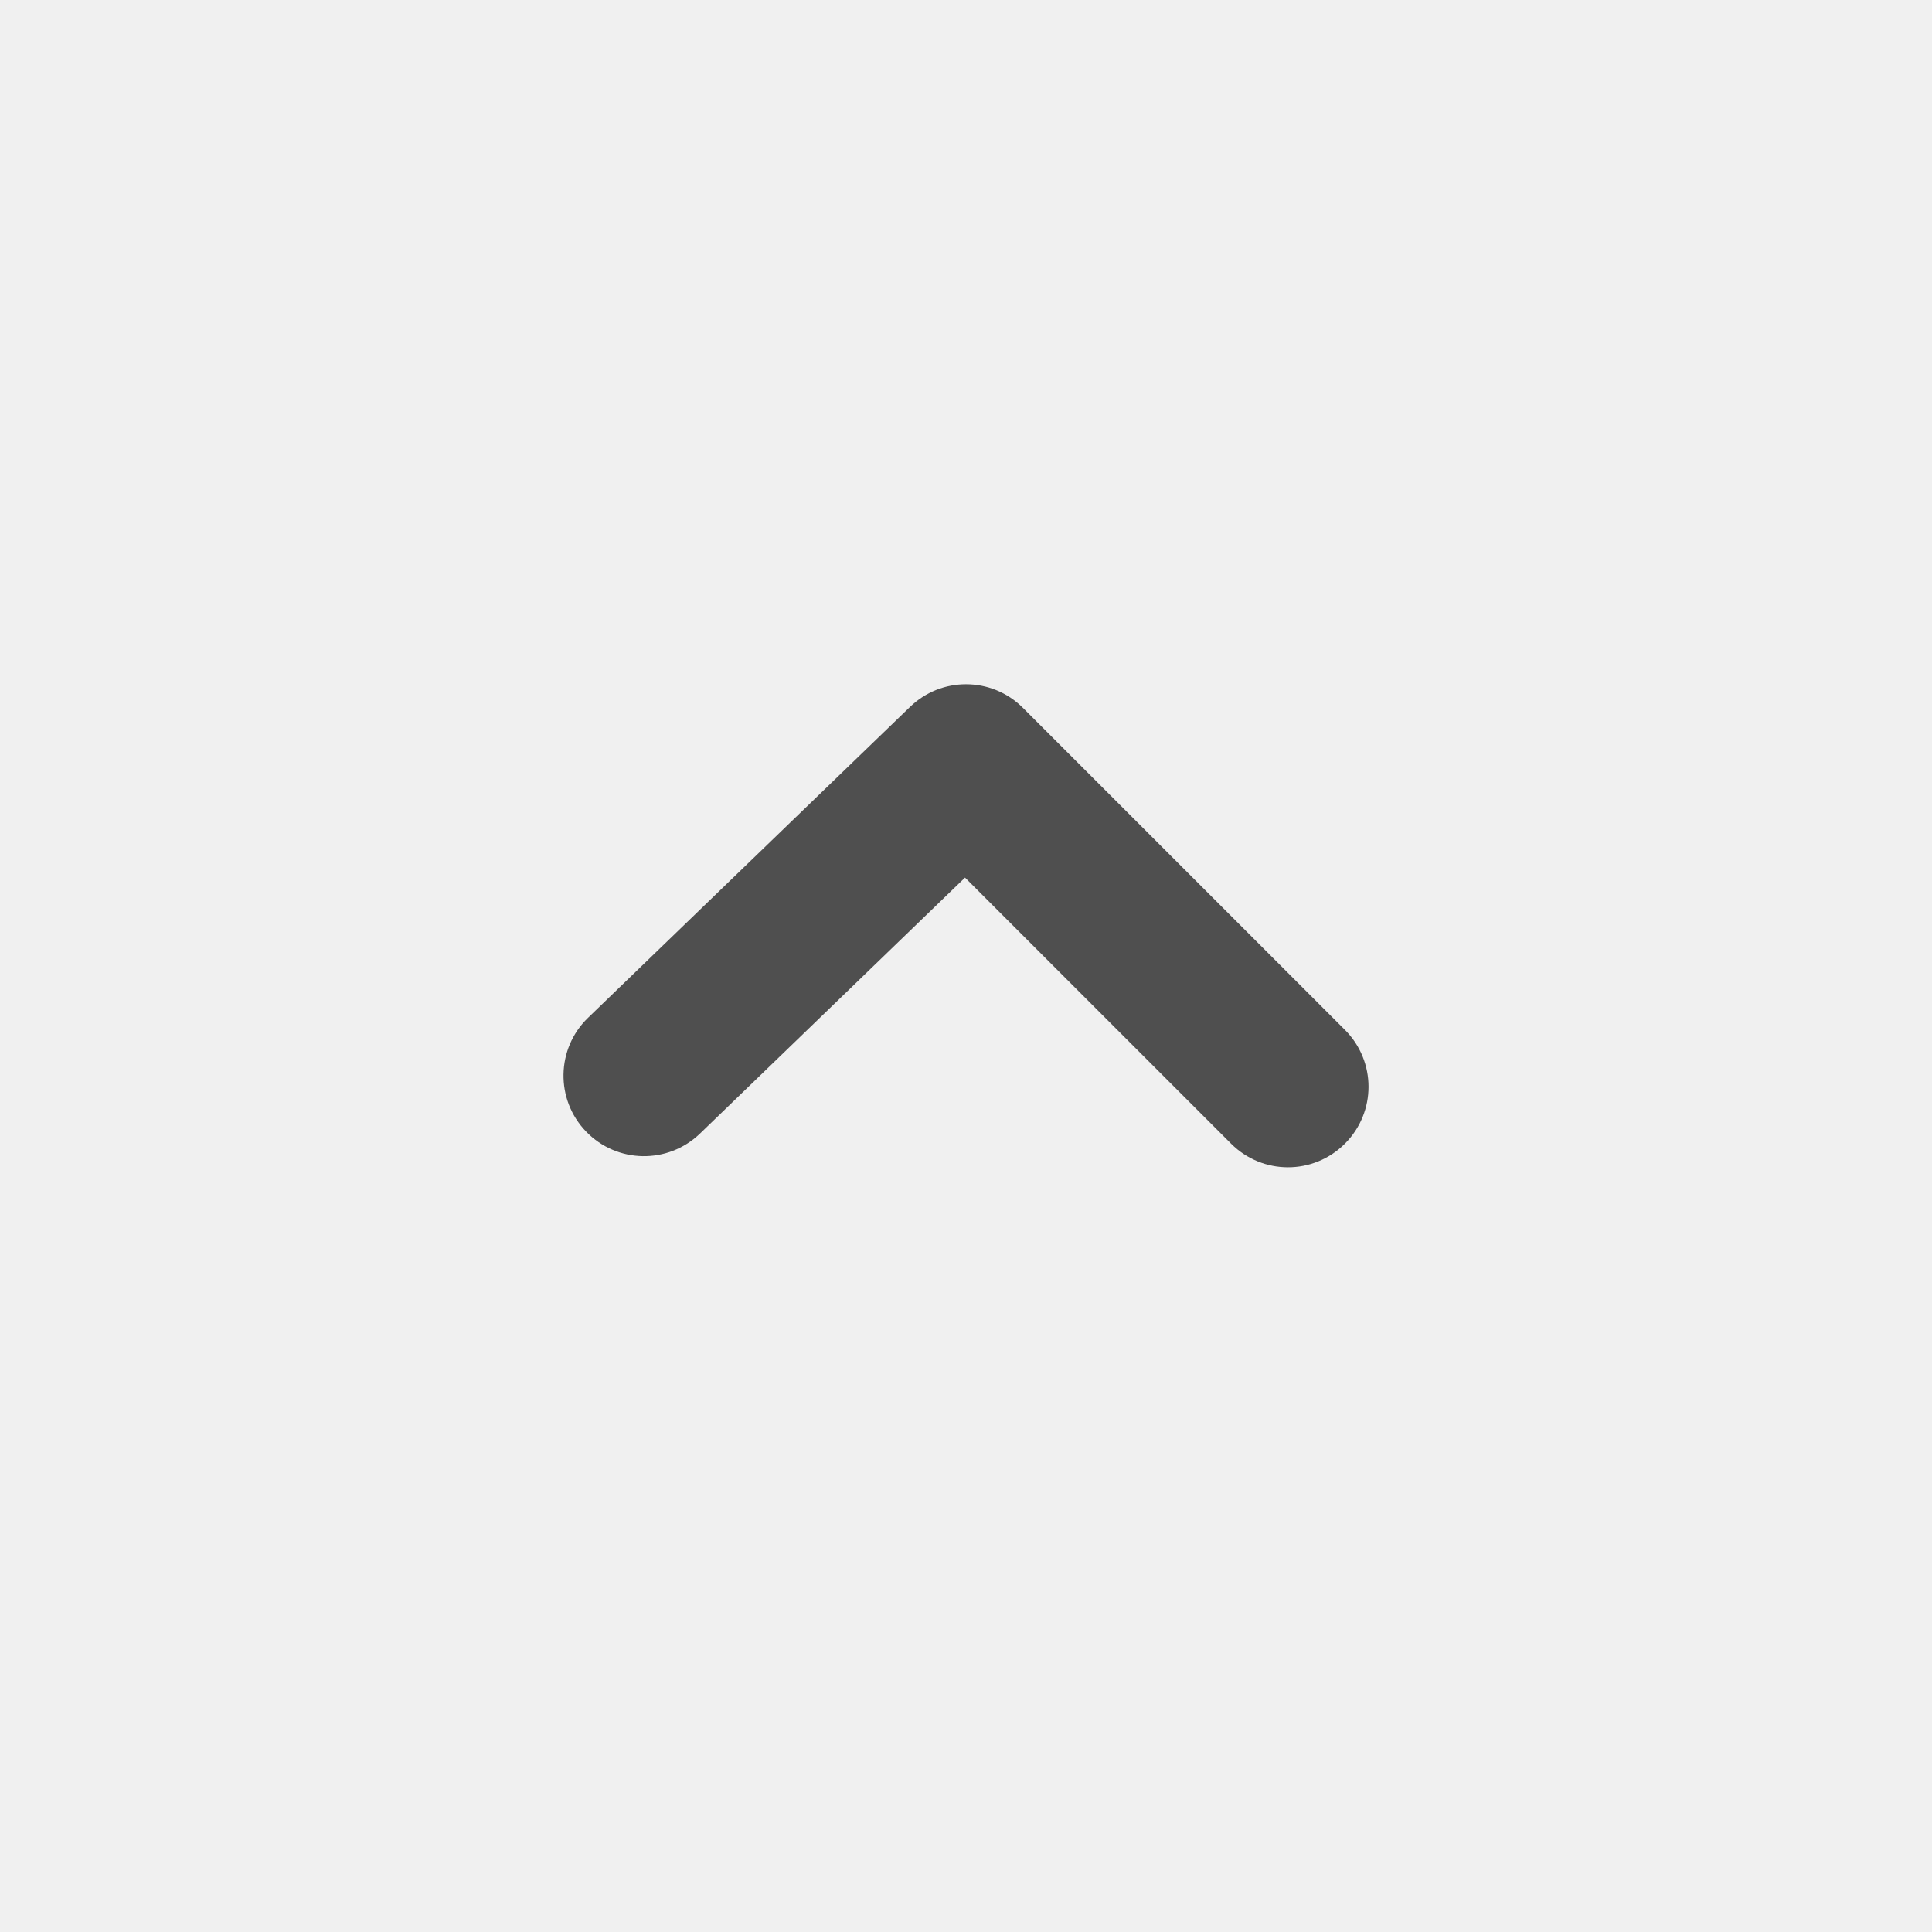
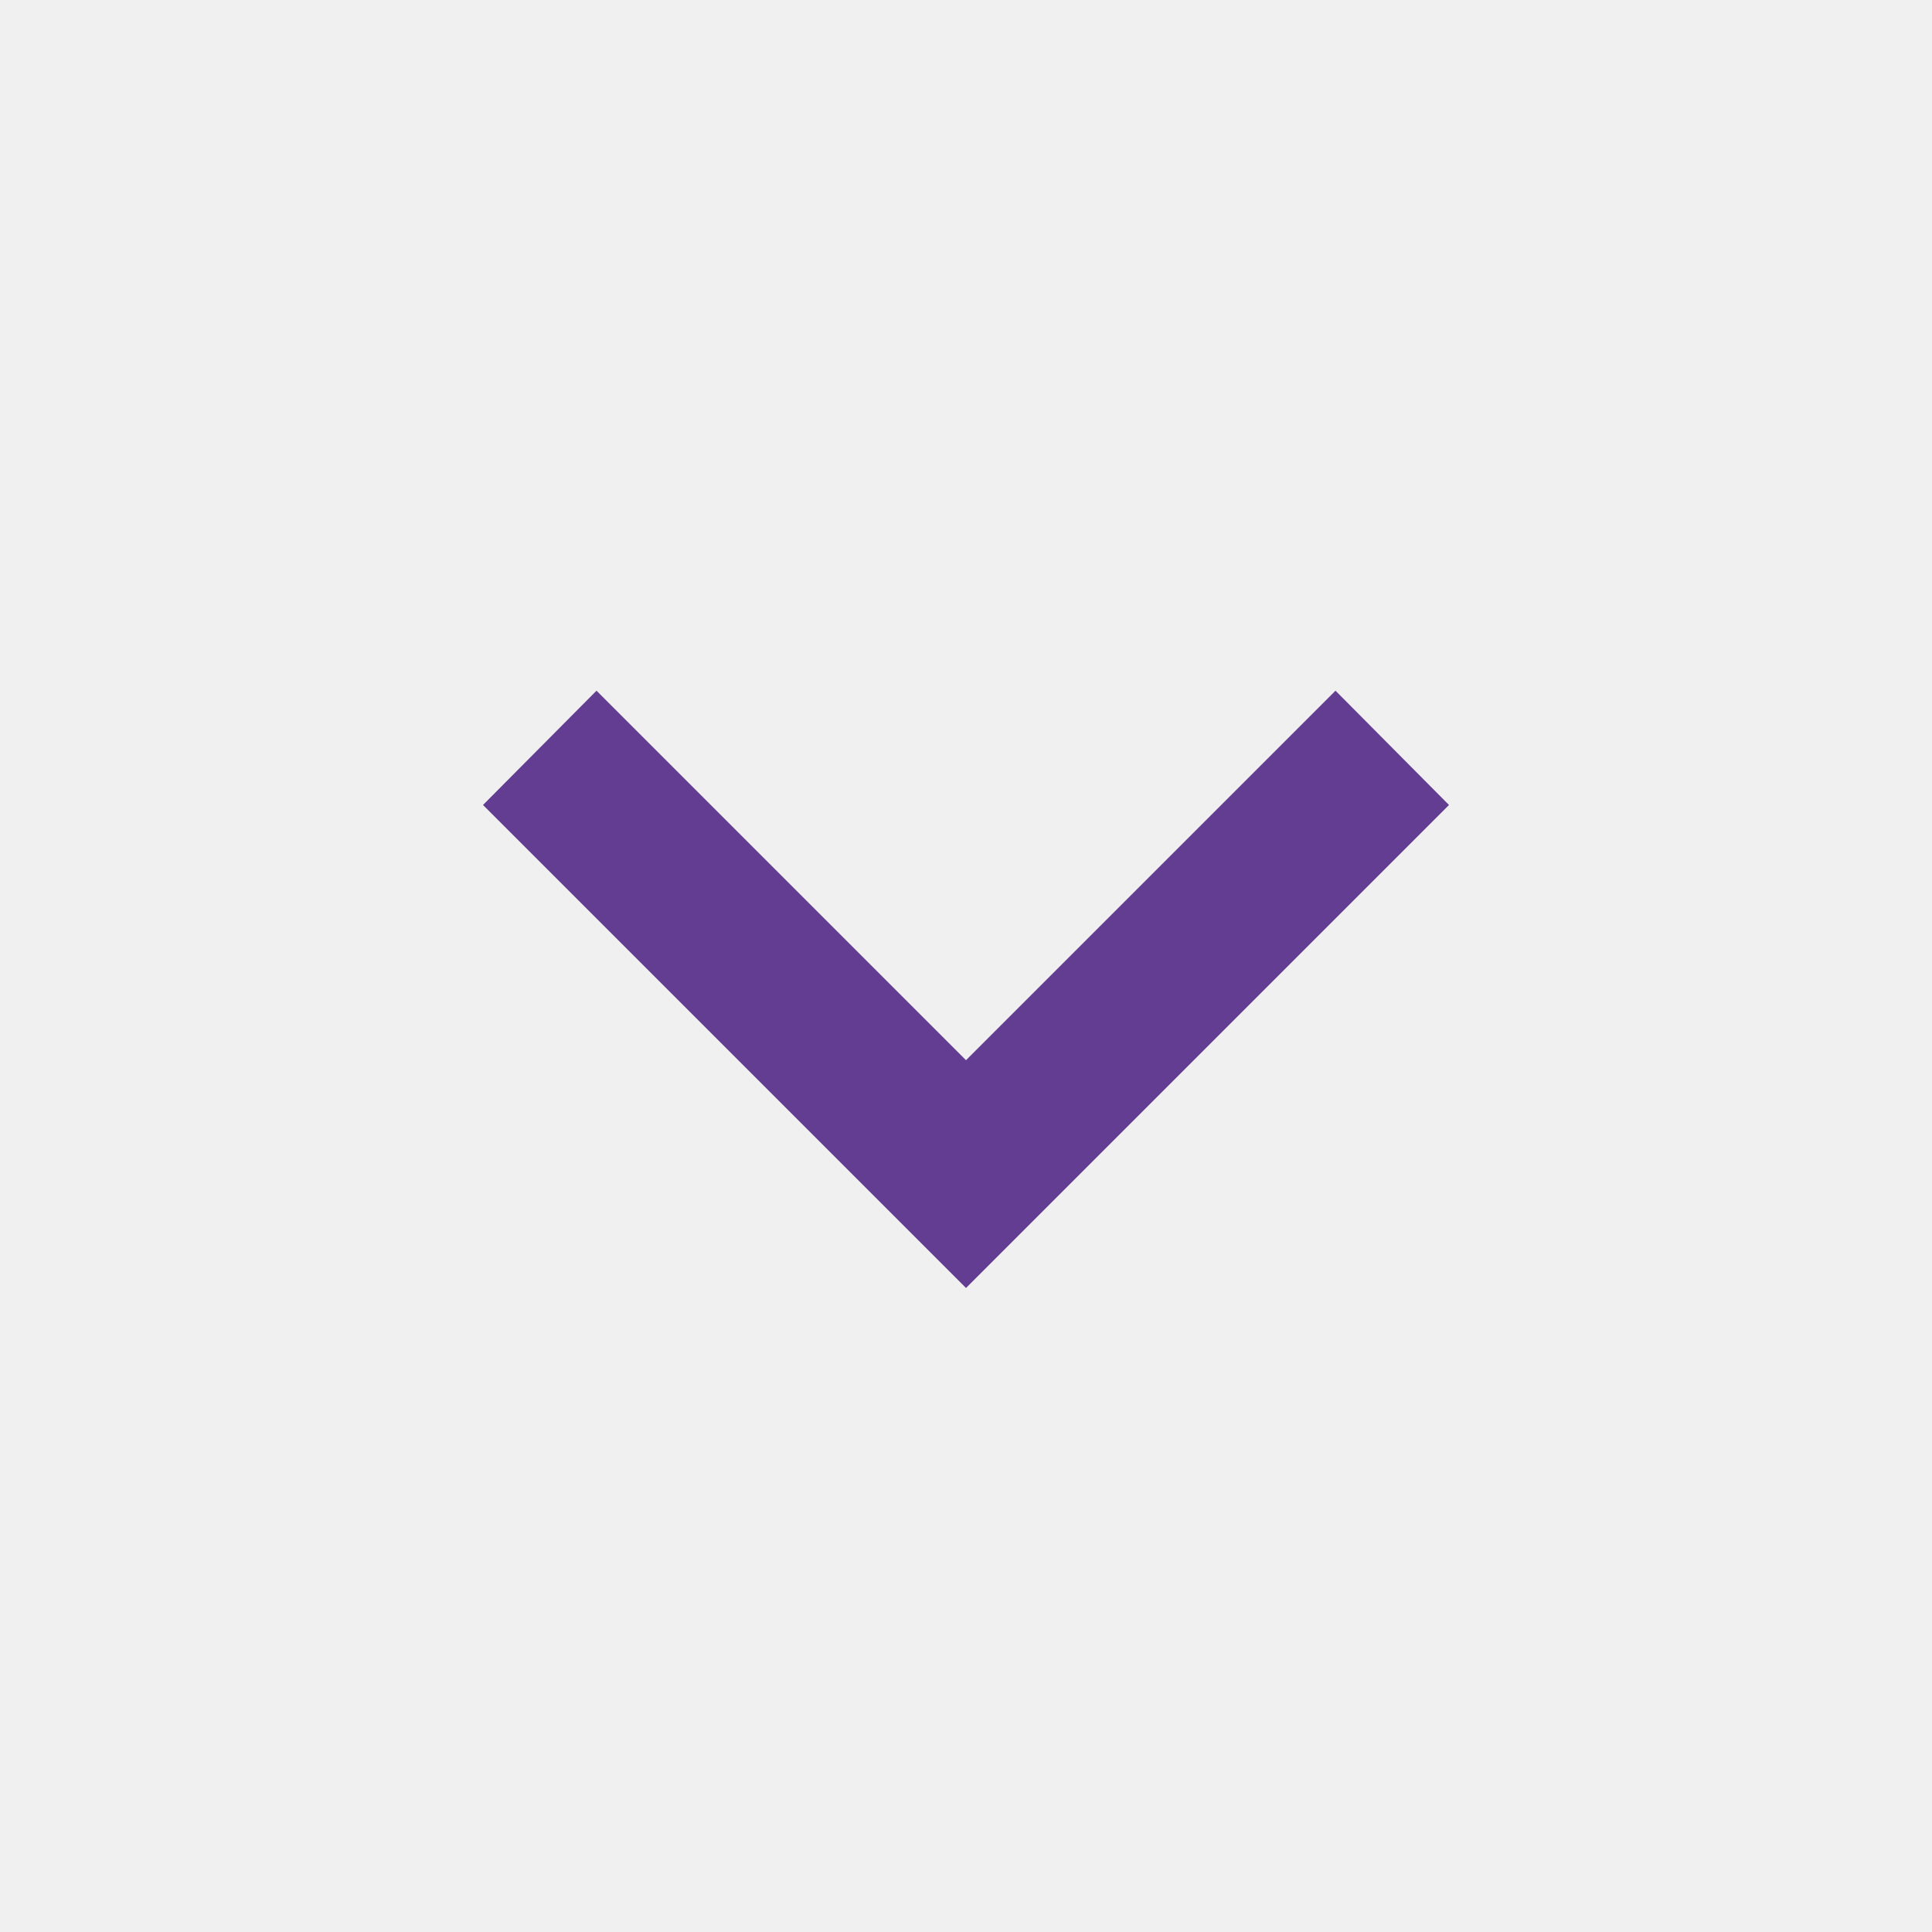
- <svg xmlns="http://www.w3.org/2000/svg" width="24" height="24" viewBox="0 0 24 24" fill="none">
-   <path fill-rule="evenodd" clip-rule="evenodd" d="M12 8.5C12.256 8.5 12.512 8.598 12.707 8.793L16.707 12.793C17.098 13.184 17.098 13.816 16.707 14.207C16.316 14.598 15.684 14.598 15.293 14.207L11.988 10.902L8.695 14.082C8.296 14.465 7.665 14.454 7.281 14.057C6.897 13.66 6.908 13.026 7.305 12.643L11.305 8.781C11.5 8.593 11.75 8.5 12 8.5Z" fill="#4F4F4F" />
-   <mask id="mask0" mask-type="alpha" maskUnits="userSpaceOnUse" x="7" y="8" width="11" height="7">
-     <path fill-rule="evenodd" clip-rule="evenodd" d="M12 8.5C12.256 8.5 12.512 8.598 12.707 8.793L16.707 12.793C17.098 13.184 17.098 13.816 16.707 14.207C16.316 14.598 15.684 14.598 15.293 14.207L11.988 10.902L8.695 14.082C8.296 14.465 7.665 14.454 7.281 14.057C6.897 13.66 6.908 13.026 7.305 12.643L11.305 8.781C11.5 8.593 11.75 8.5 12 8.5Z" fill="white" />
-   </mask>
-   <g mask="url(#mask0)">
- </g>
+ <svg xmlns="http://www.w3.org/2000/svg" width="32" height="32" viewBox="0 0 32 32" fill="none">
+   <path d="M9.88 11.44L16 17.56L22.12 11.44L24 13.333L16 21.333L8 13.333L9.88 11.44Z" fill="#623D91" />
</svg>
